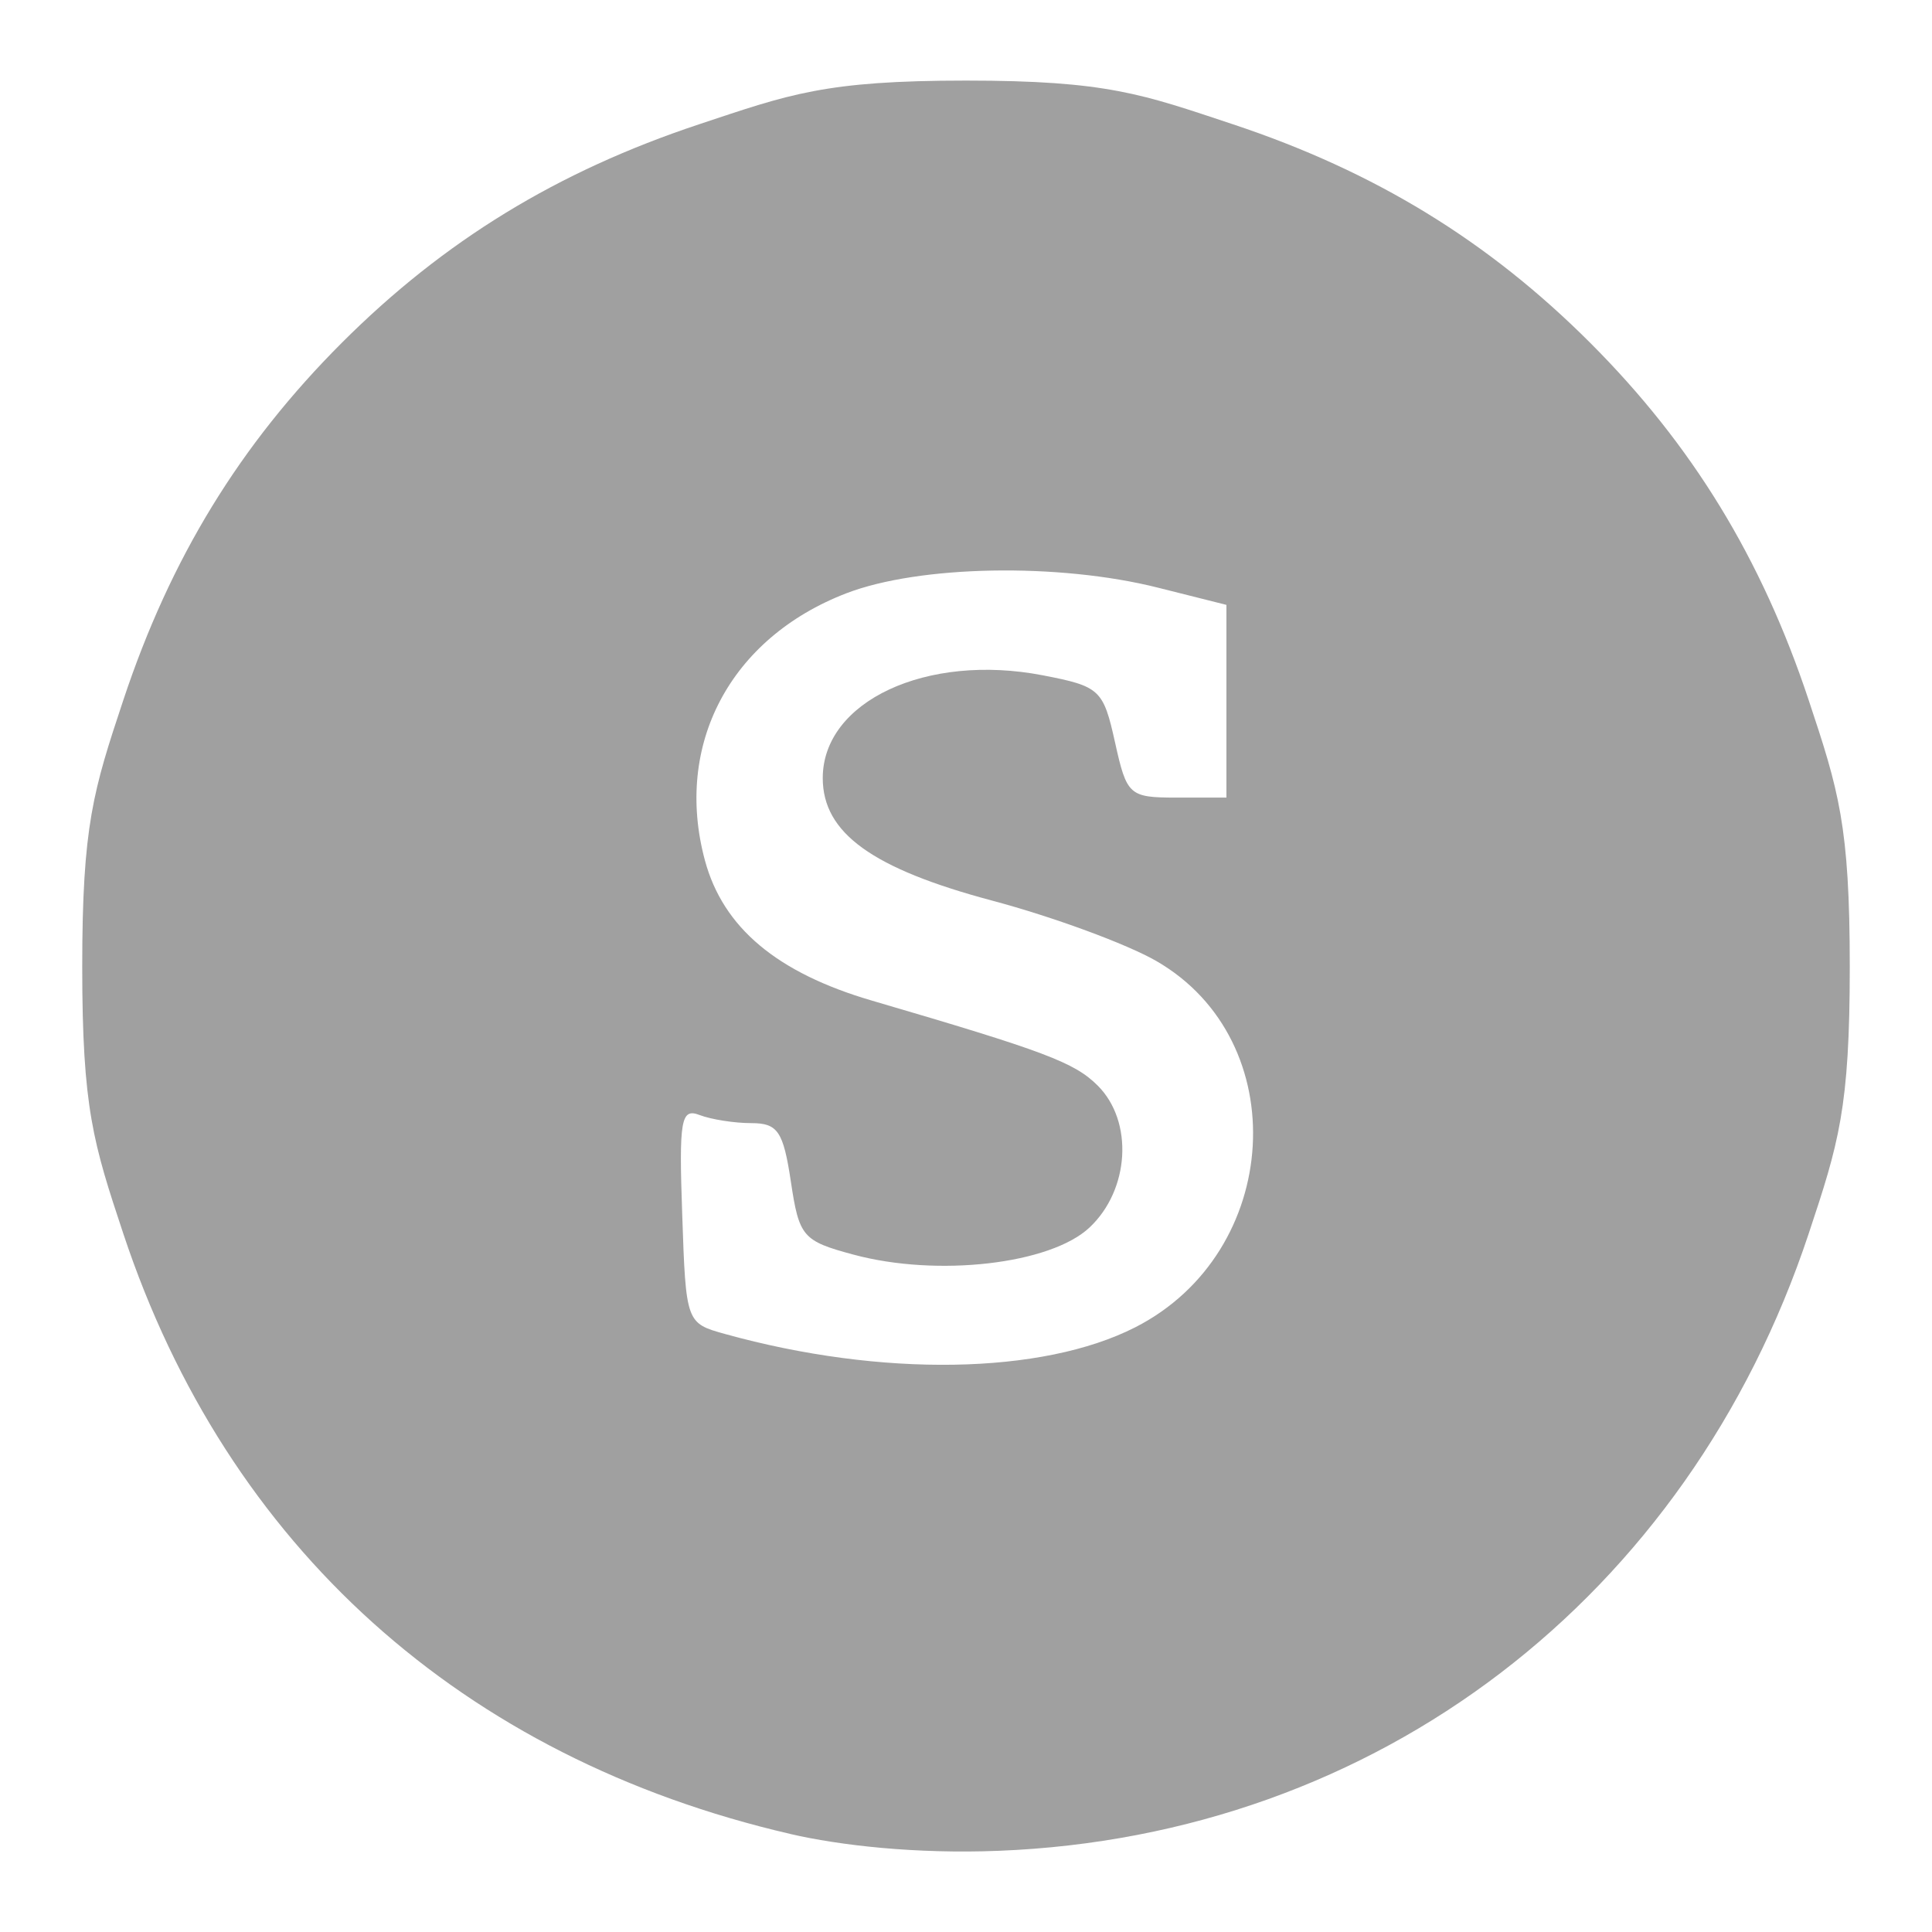
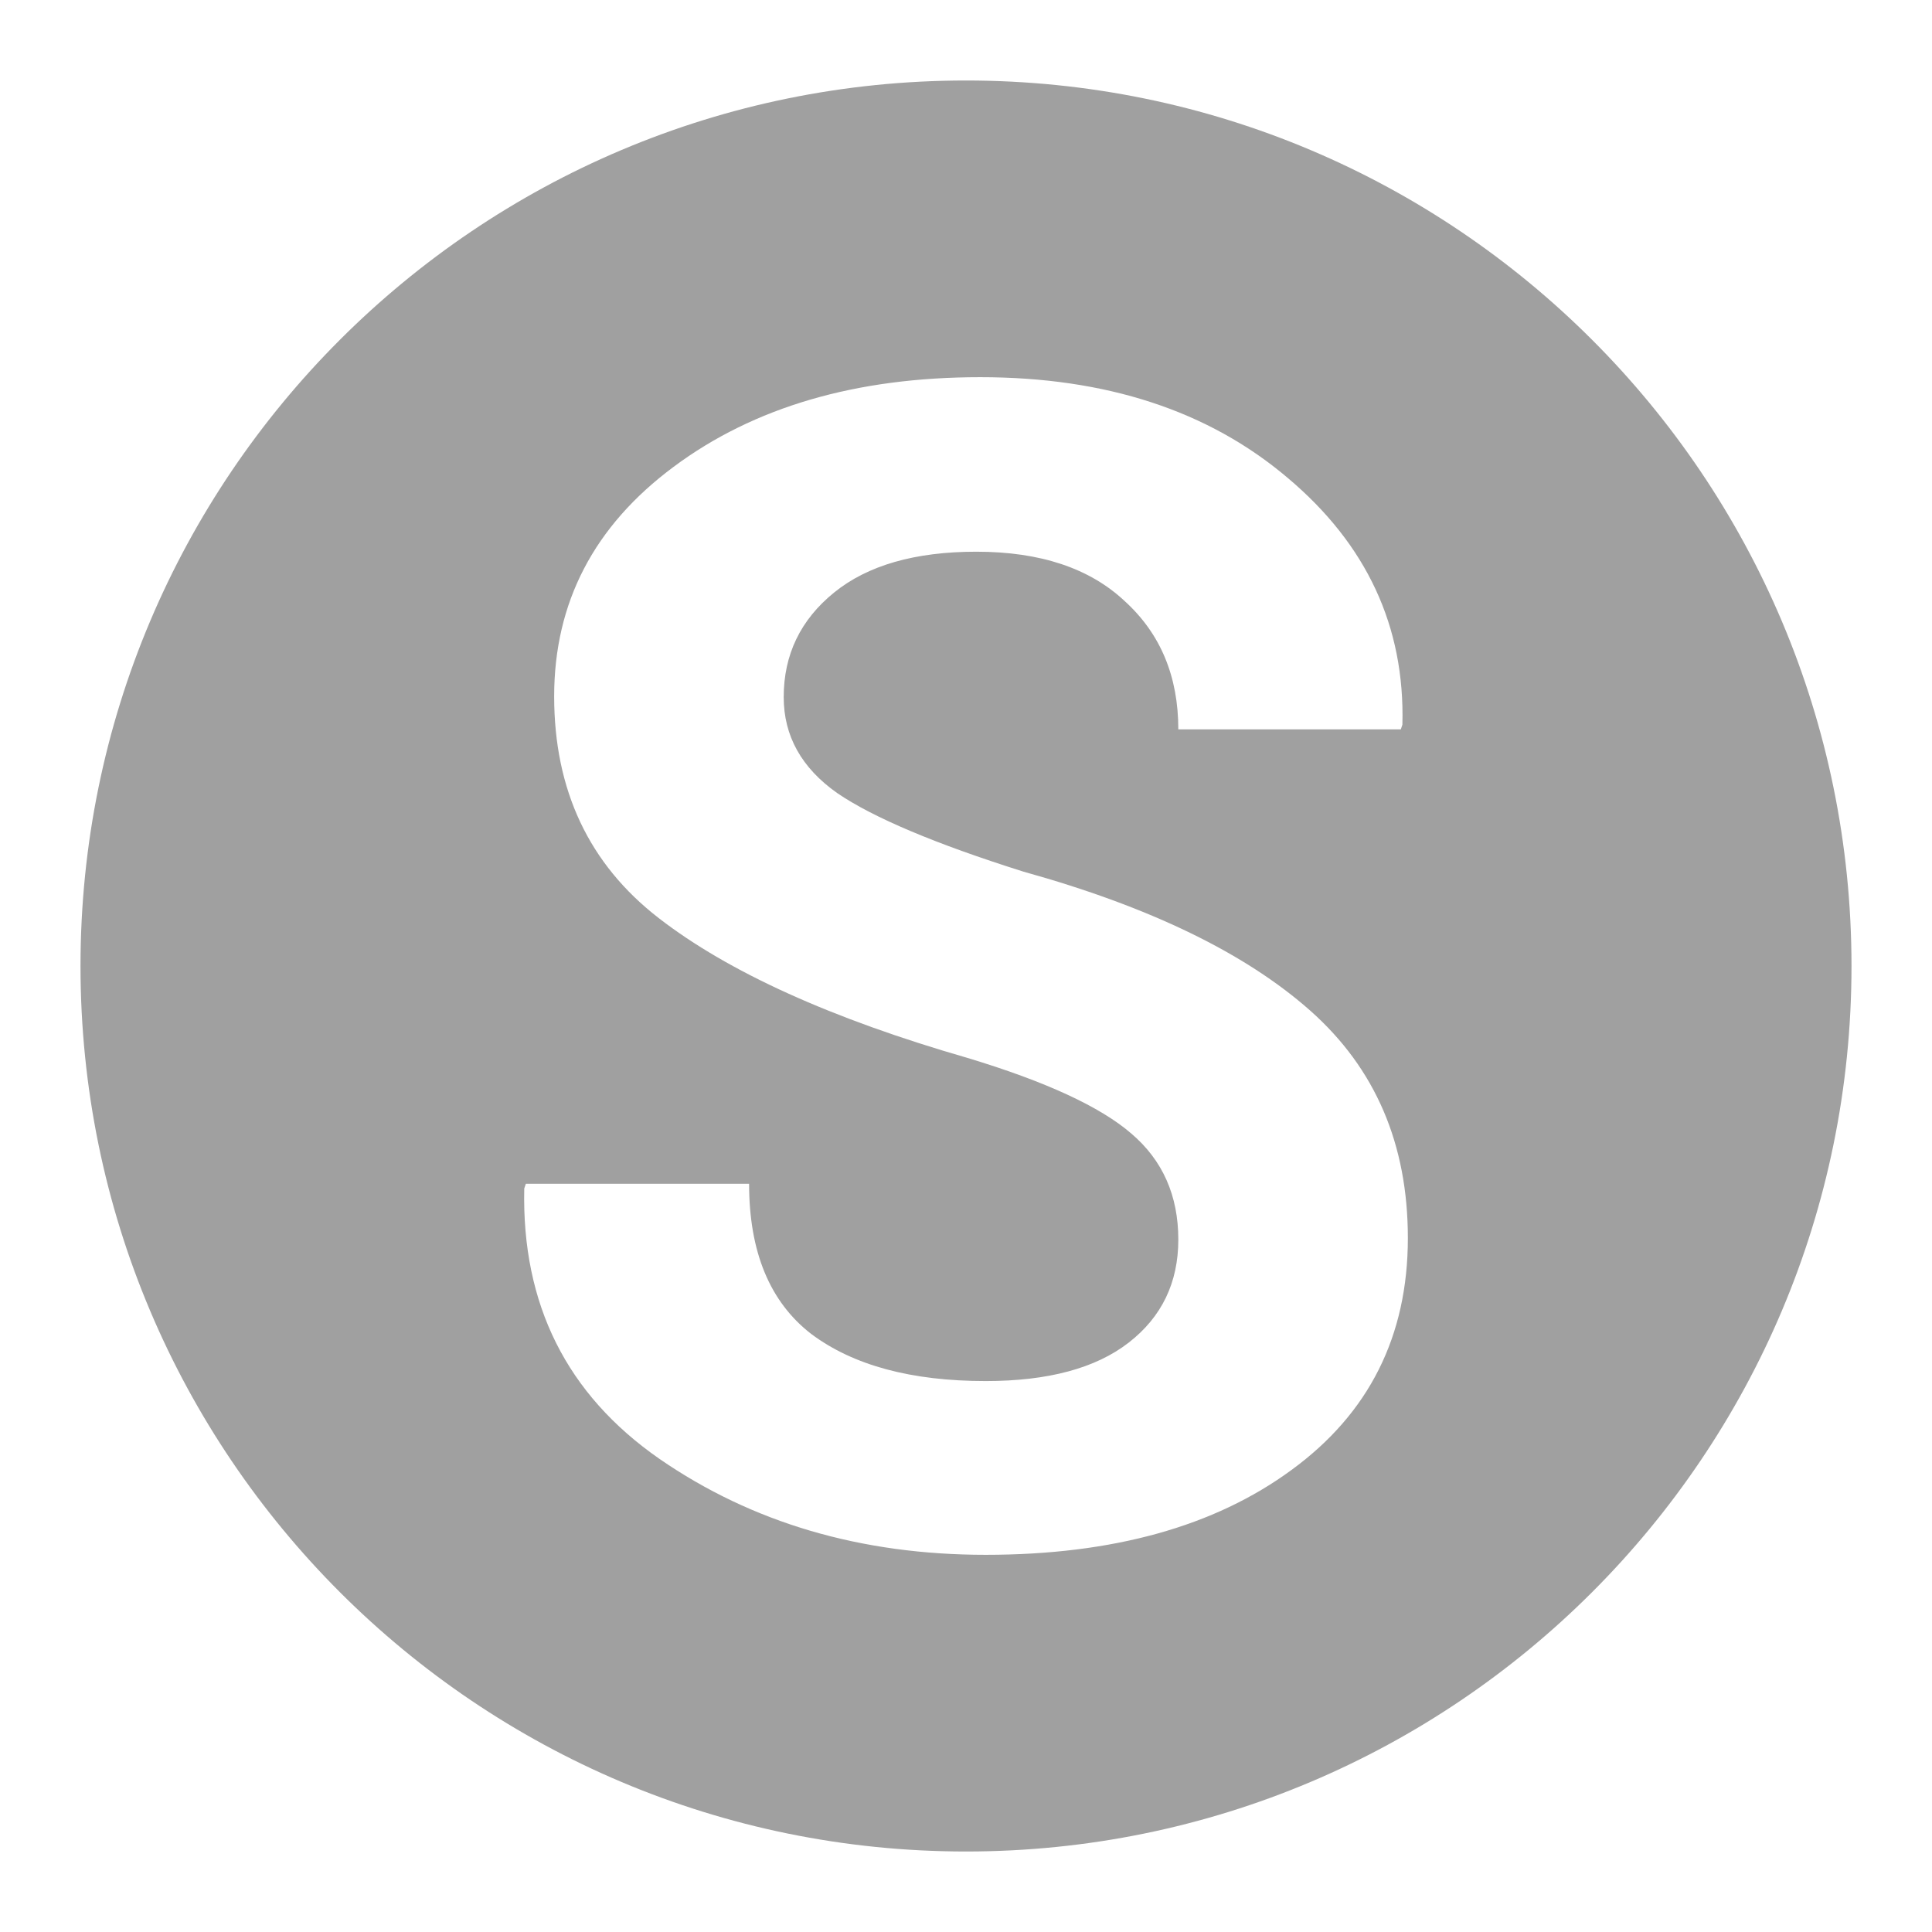
<svg xmlns="http://www.w3.org/2000/svg" xmlns:xlink="http://www.w3.org/1999/xlink" width="48" height="48">
  <defs id="acyl-settings">
    <linearGradient id="acyl-gradient" x1="0%" x2="0%" y1="0%" y2="100%">
      <stop offset="100%" style="stop-color:#A0A0A0;stop-opacity:1" />
    </linearGradient>
    <g id="acyl-filter">
  </g>
    <g id="acyl-drawing">
-       <path d="M 19.632,45.563 C 11.485,43.677 5.645,38.421 3.065,30.654 2.318,28.406 2.043,27.535 2.043,24.022 c 0,-3.513 0.275,-4.384 1.022,-6.632 1.17,-3.521 2.894,-6.34 5.428,-8.874 2.535,-2.534 5.353,-4.258 8.875,-5.428 2.248,-0.747 3.119,-1.086 6.632,-1.086 3.513,0 4.384,0.339 6.632,1.086 3.521,1.17 6.34,2.894 8.875,5.428 2.534,2.534 4.258,5.353 5.428,8.874 0.747,2.248 1.022,3.119 1.022,6.632 0,3.513 -0.275,4.384 -1.022,6.632 -3,9.03 -10.704,14.957 -20.126,15.329 -2.06,0.081 -3.941,-0.133 -5.177,-0.419 z M 28.206,32.976 C 31.857,31.114 32.16,25.857 28.73,23.877 27.997,23.454 26.165,22.78 24.659,22.378 21.667,21.581 20.441,20.695 20.441,19.331 c 0,-1.907 2.58,-3.111 5.468,-2.553 1.418,0.274 1.502,0.353 1.793,1.663 0.293,1.323 0.351,1.375 1.536,1.375 l 1.232,0 0,-2.394 0,-2.394 -1.698,-0.427 c -2.473,-0.622 -5.936,-0.559 -7.75,0.141 -2.88,1.111 -4.282,3.761 -3.509,6.632 0.45,1.671 1.788,2.795 4.15,3.486 4.3,1.259 5.033,1.535 5.611,2.113 0.891,0.891 0.792,2.588 -0.205,3.524 -0.972,0.913 -3.78,1.236 -5.867,0.673 -1.26,-0.339 -1.348,-0.442 -1.553,-1.813 -0.188,-1.249 -0.325,-1.453 -0.981,-1.453 -0.419,0 -0.999,-0.091 -1.288,-0.202 -0.463,-0.178 -0.514,0.116 -0.43,2.485 0.09,2.68 0.1,2.688 1.065,2.956 3.885,1.078 7.877,1.012 10.191,-0.167 z" id="path-main" />
+       <path d="M 24 2 A 22 22 0 0 0 2 24 A 22 22 0 0 0 24 46 A 22 22 0 0 0 46 24 A 22 22 0 0 0 24 2 z M 24.354 9.371 C 27.479 9.371 30.024 10.204 31.99 11.871 C 33.956 13.525 34.907 15.569 34.842 18.004 L 34.803 18.121 L 29.275 18.121 C 29.275 16.806 28.833 15.745 27.947 14.938 C 27.075 14.117 25.845 13.707 24.256 13.707 C 22.733 13.707 21.554 14.046 20.721 14.723 C 19.887 15.4 19.471 16.266 19.471 17.32 C 19.471 18.284 19.913 19.078 20.799 19.703 C 21.697 20.315 23.24 20.966 25.428 21.656 C 28.566 22.529 30.942 23.681 32.557 25.113 C 34.171 26.546 34.978 28.427 34.978 30.758 C 34.978 33.193 34.015 35.113 32.088 36.52 C 30.174 37.926 27.641 38.629 24.49 38.629 C 21.391 38.629 18.689 37.835 16.385 36.246 C 14.08 34.645 12.96 32.405 13.025 29.527 L 13.065 29.41 L 18.611 29.41 C 18.611 31.103 19.126 32.346 20.154 33.141 C 21.196 33.922 22.641 34.312 24.49 34.312 C 26.04 34.312 27.225 33.993 28.045 33.355 C 28.865 32.717 29.275 31.864 29.275 30.797 C 29.275 29.703 28.885 28.824 28.104 28.16 C 27.335 27.496 25.981 26.871 24.041 26.285 C 20.656 25.309 18.097 24.15 16.365 22.809 C 14.633 21.468 13.768 19.631 13.768 17.301 C 13.768 14.97 14.757 13.069 16.736 11.598 C 18.729 10.113 21.268 9.371 24.354 9.371 z " id="path-main" />
    </g>
  </defs>
  <g id="acyl-visual">
    <use id="visible1" style="fill:url(#acyl-gradient)" xlink:href="#acyl-drawing" />
  </g>
</svg>
